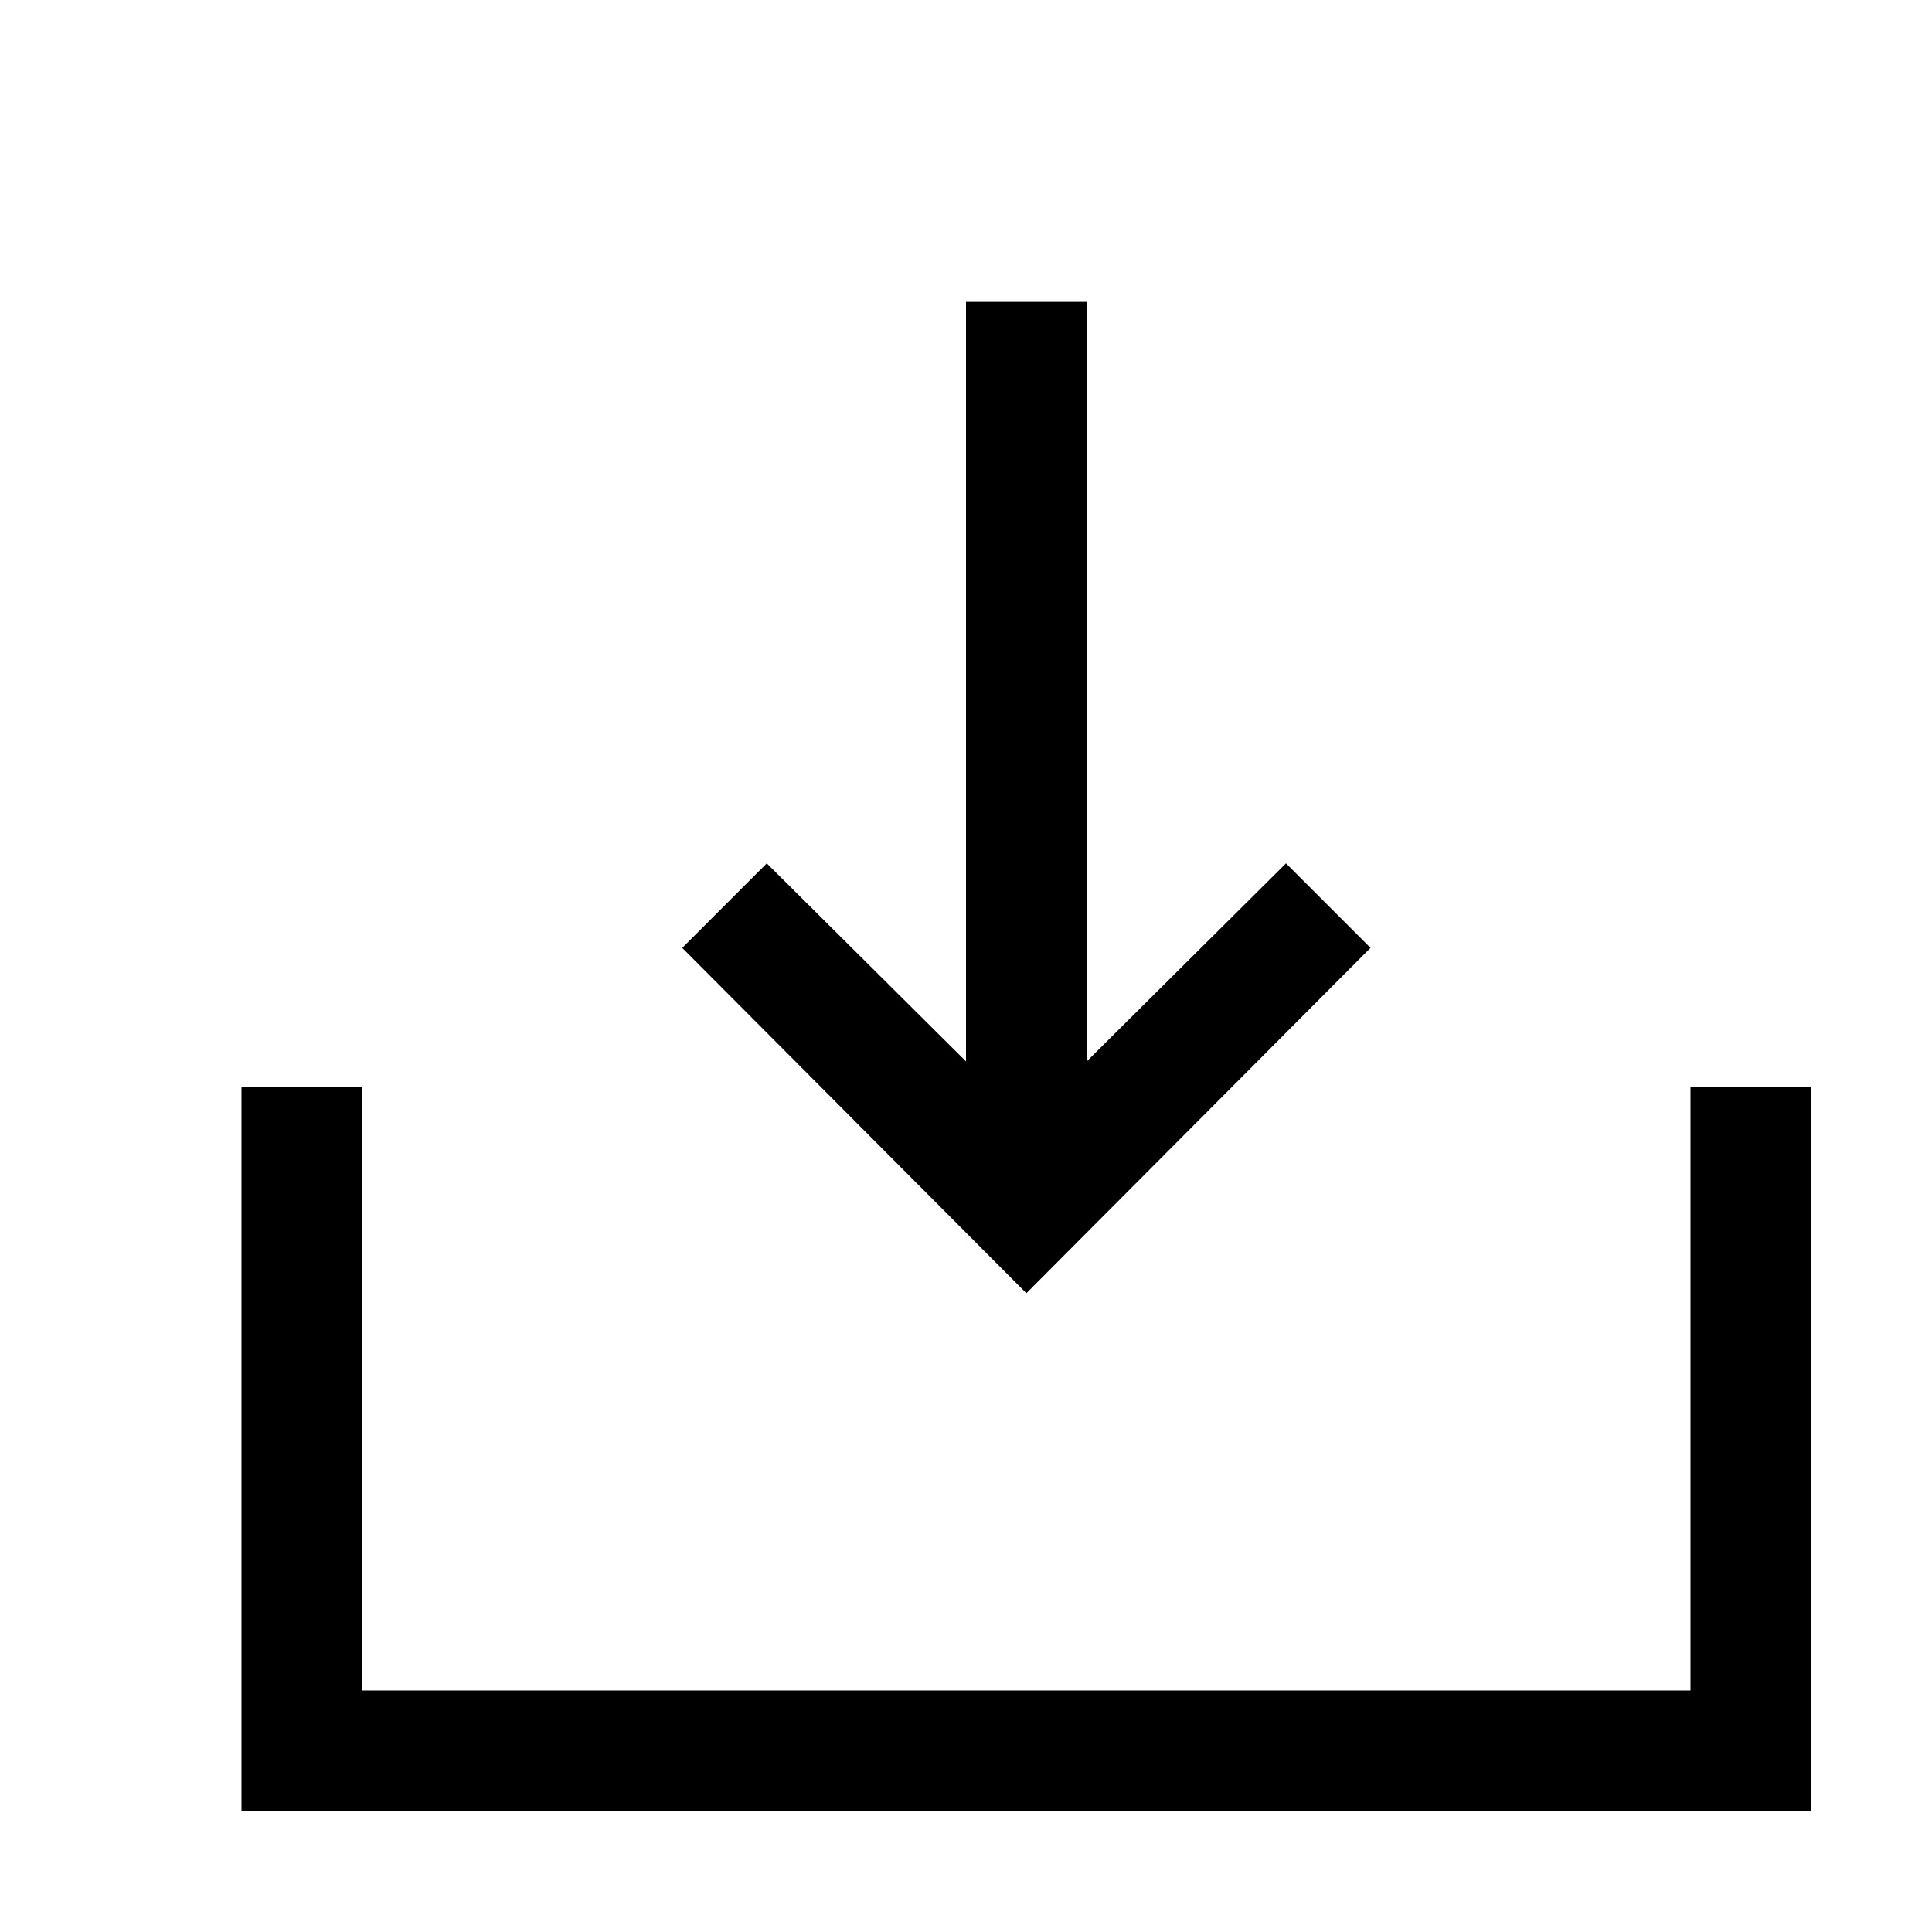
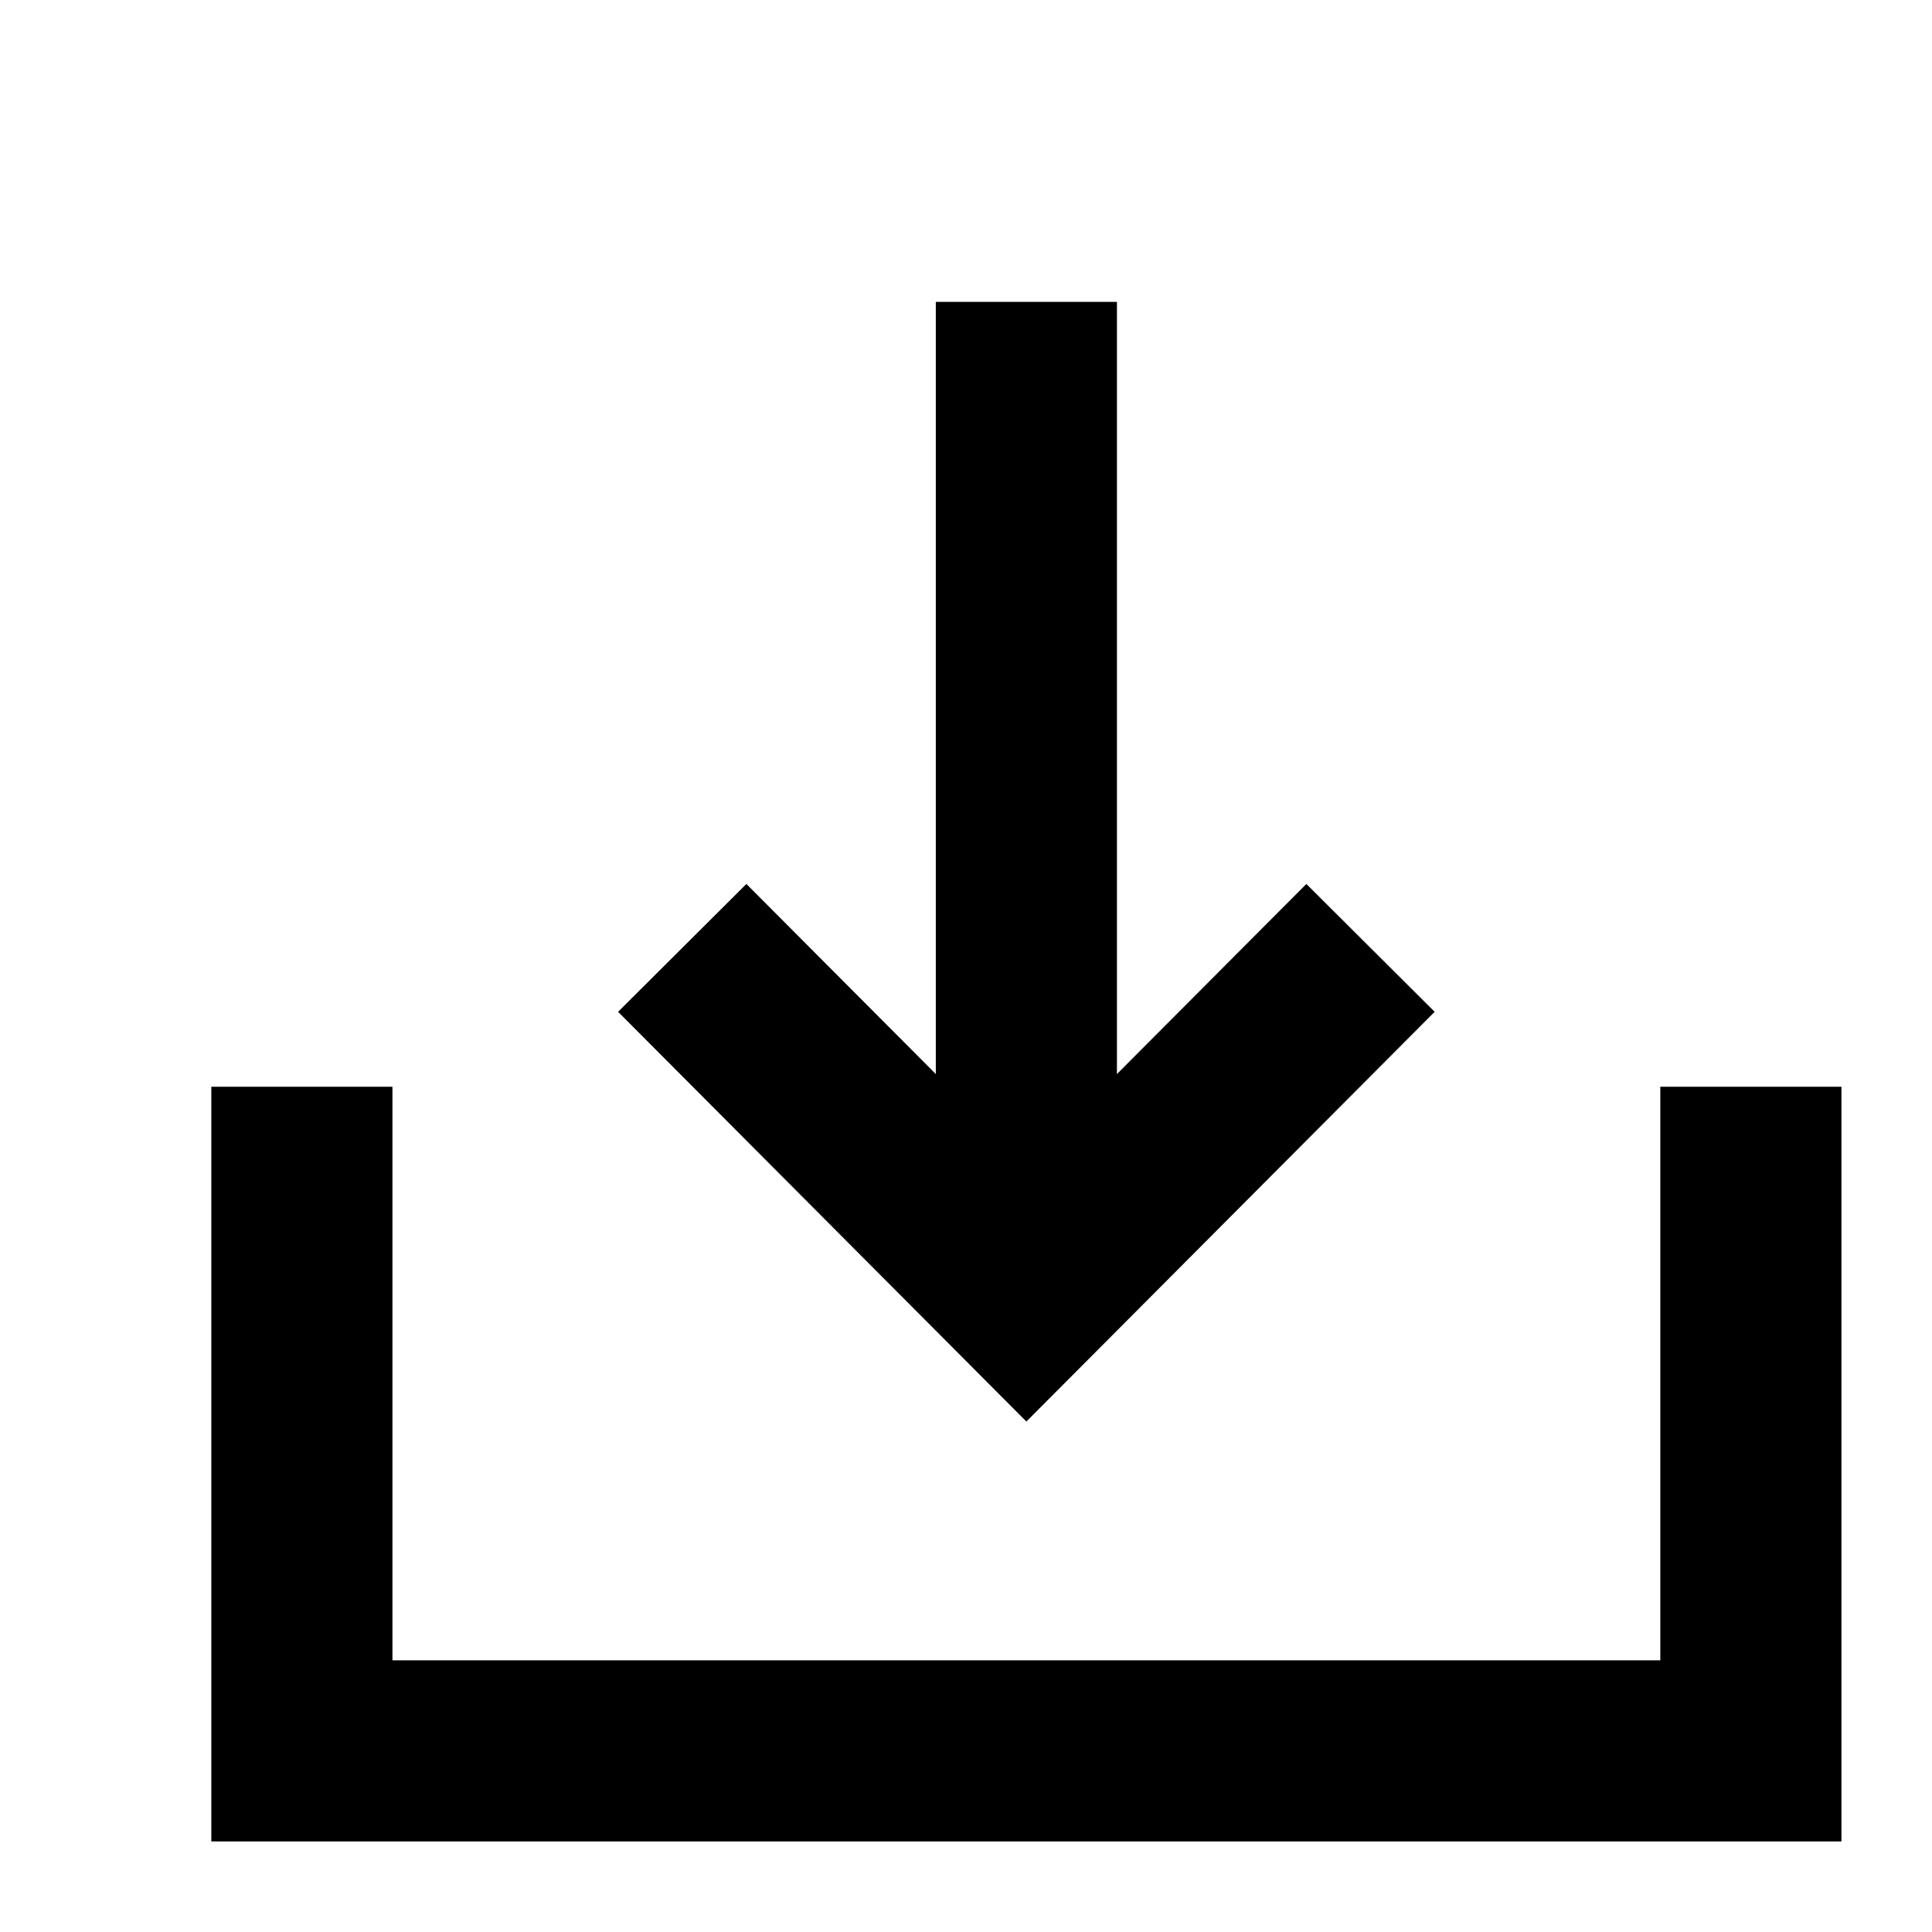
- <svg width="17" height="17" viewBox="0 0 1024 1024">
-   <path d="M726.4 502.4l-44.8-44.8L576 562.56V160H512v402.56L406.4 457.6l-44.8 44.8 182.4 183.04 182.4-183.04z" fill="currentColor" />
-   <path d="M896 576v320H192V576H128v384h832V576h-64z" fill="currentColor" />
+ <svg width="17" height="17" viewBox="0 0 1024 1024" fill="none" stroke="currentColor" stroke-width="96" stroke-linecap="butt" stroke-linejoin="miter">
+   <path d="M544 160 V685.44" />
+   <path d="M361.6 502.4 L544 685.44 L726.4 502.4" />
+   <path d="M160 576 V928 H928 V576" />
</svg>
